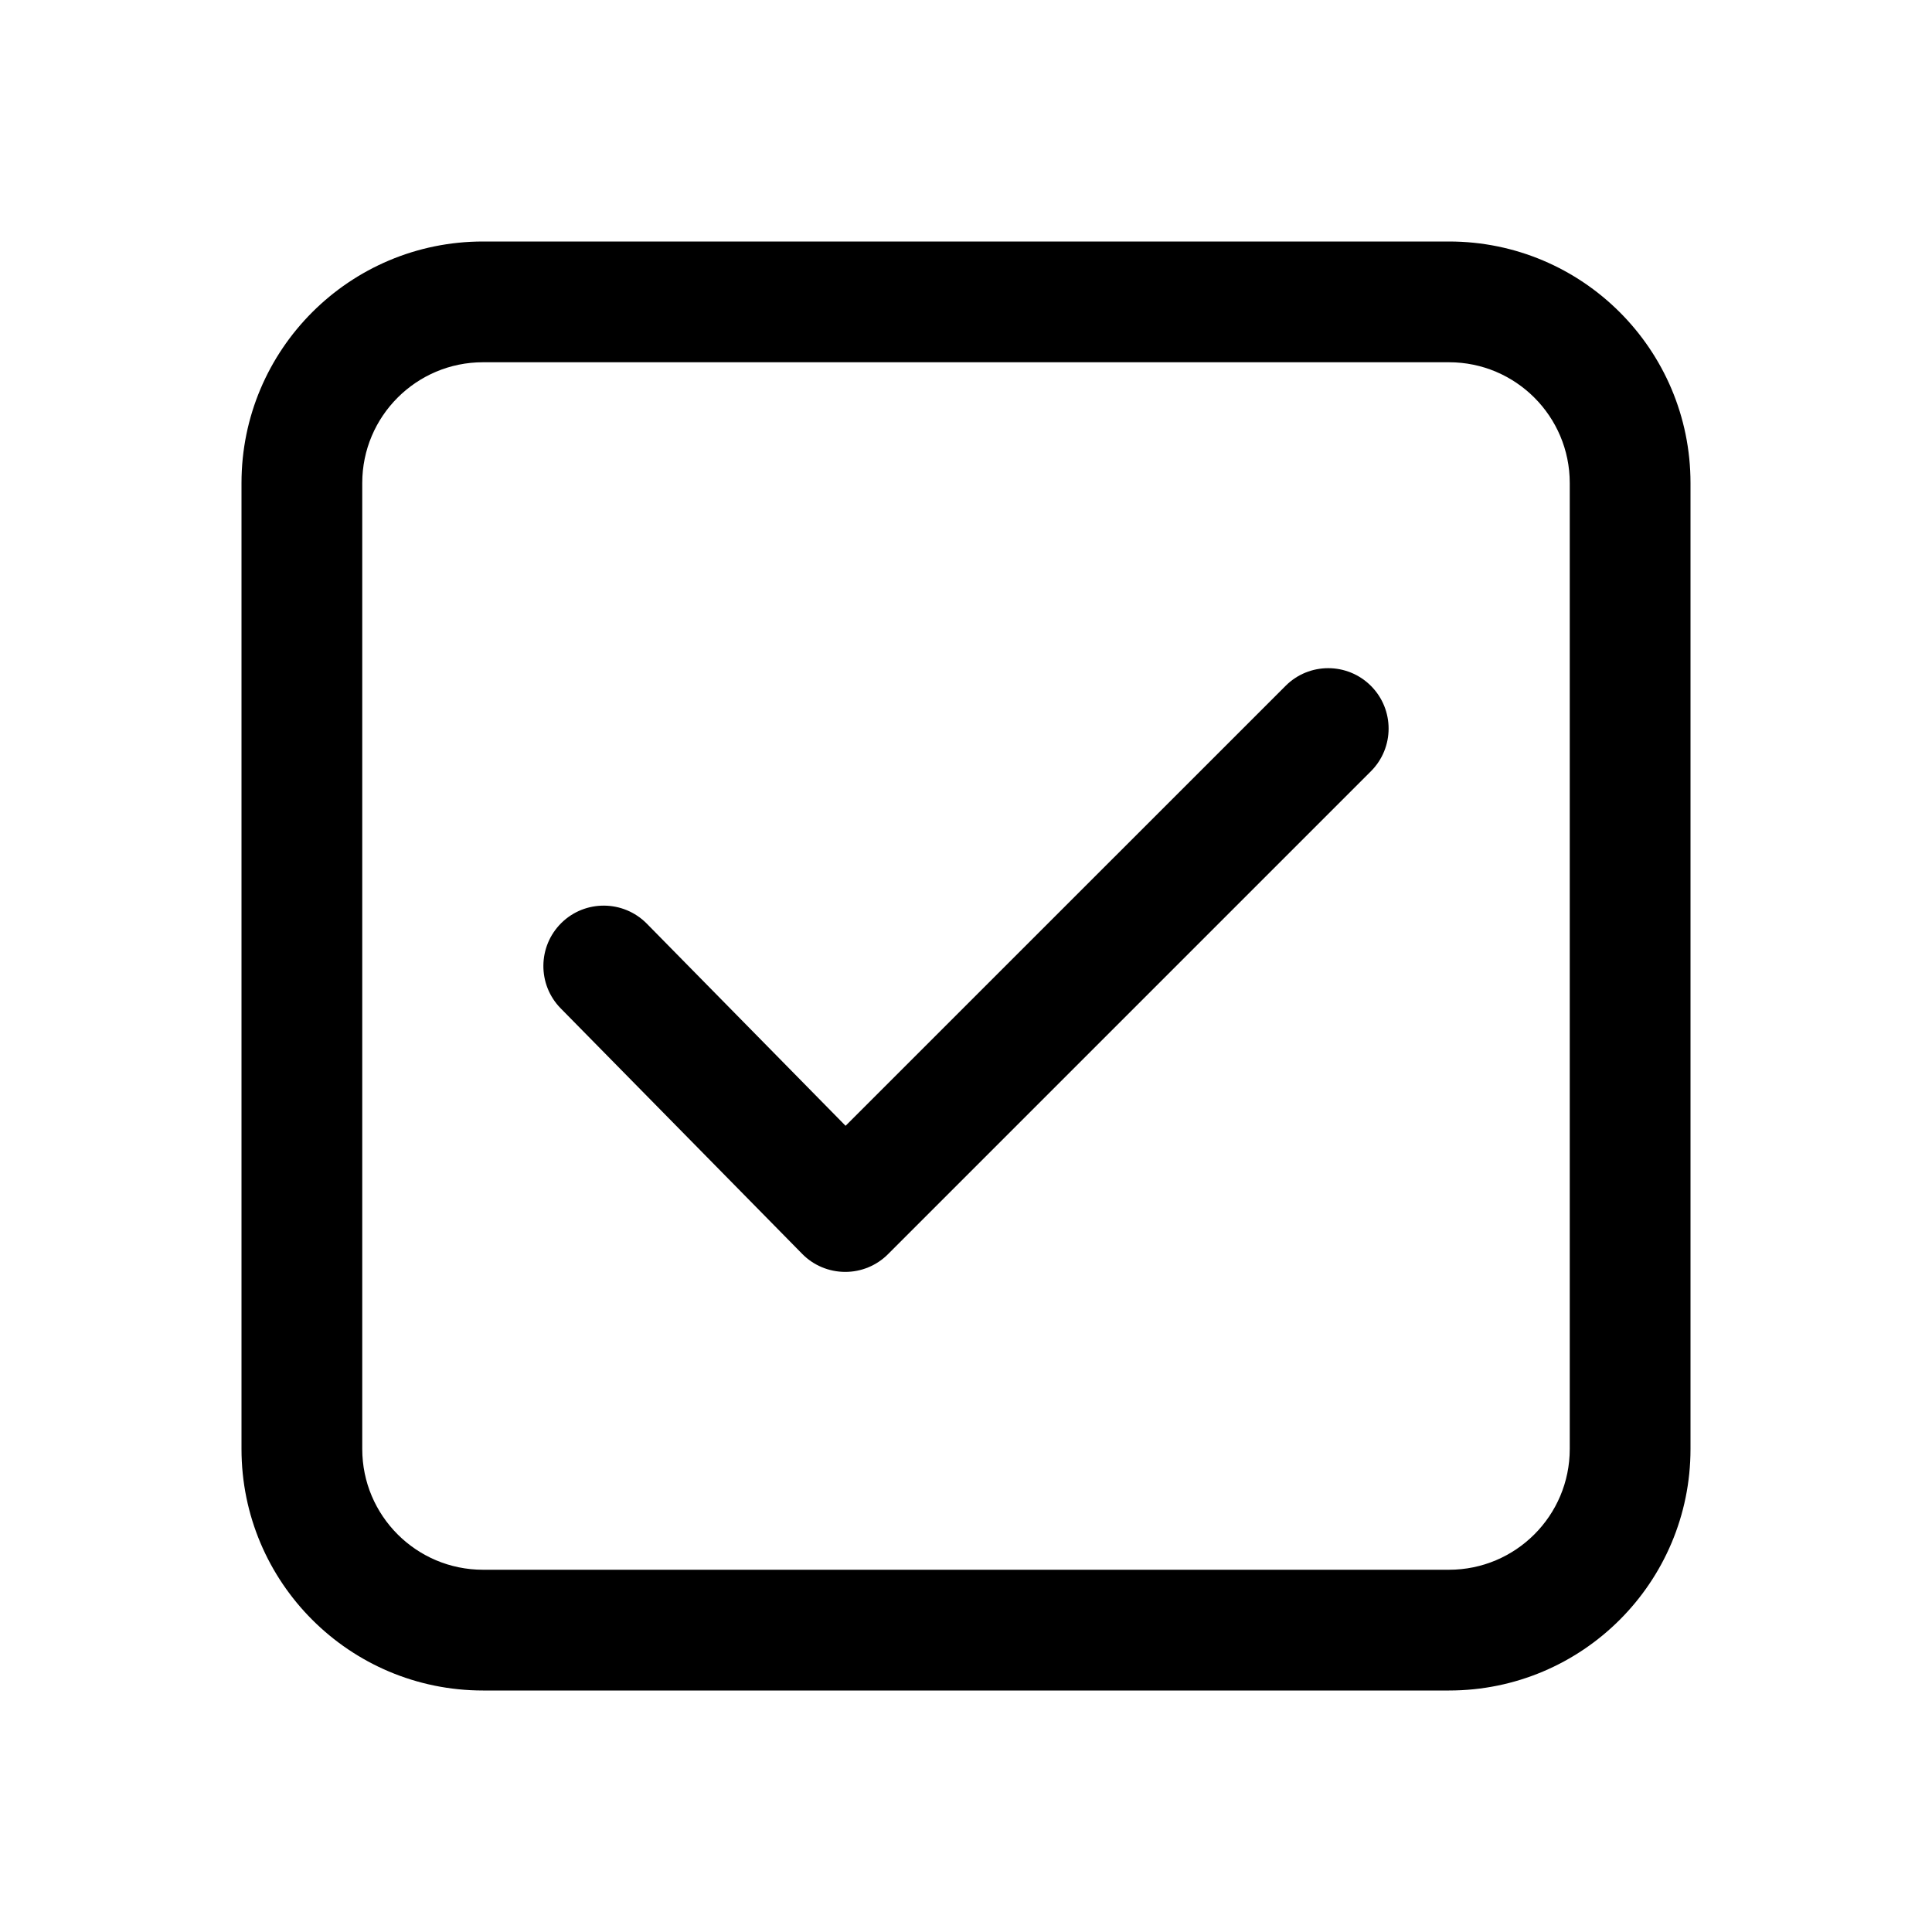
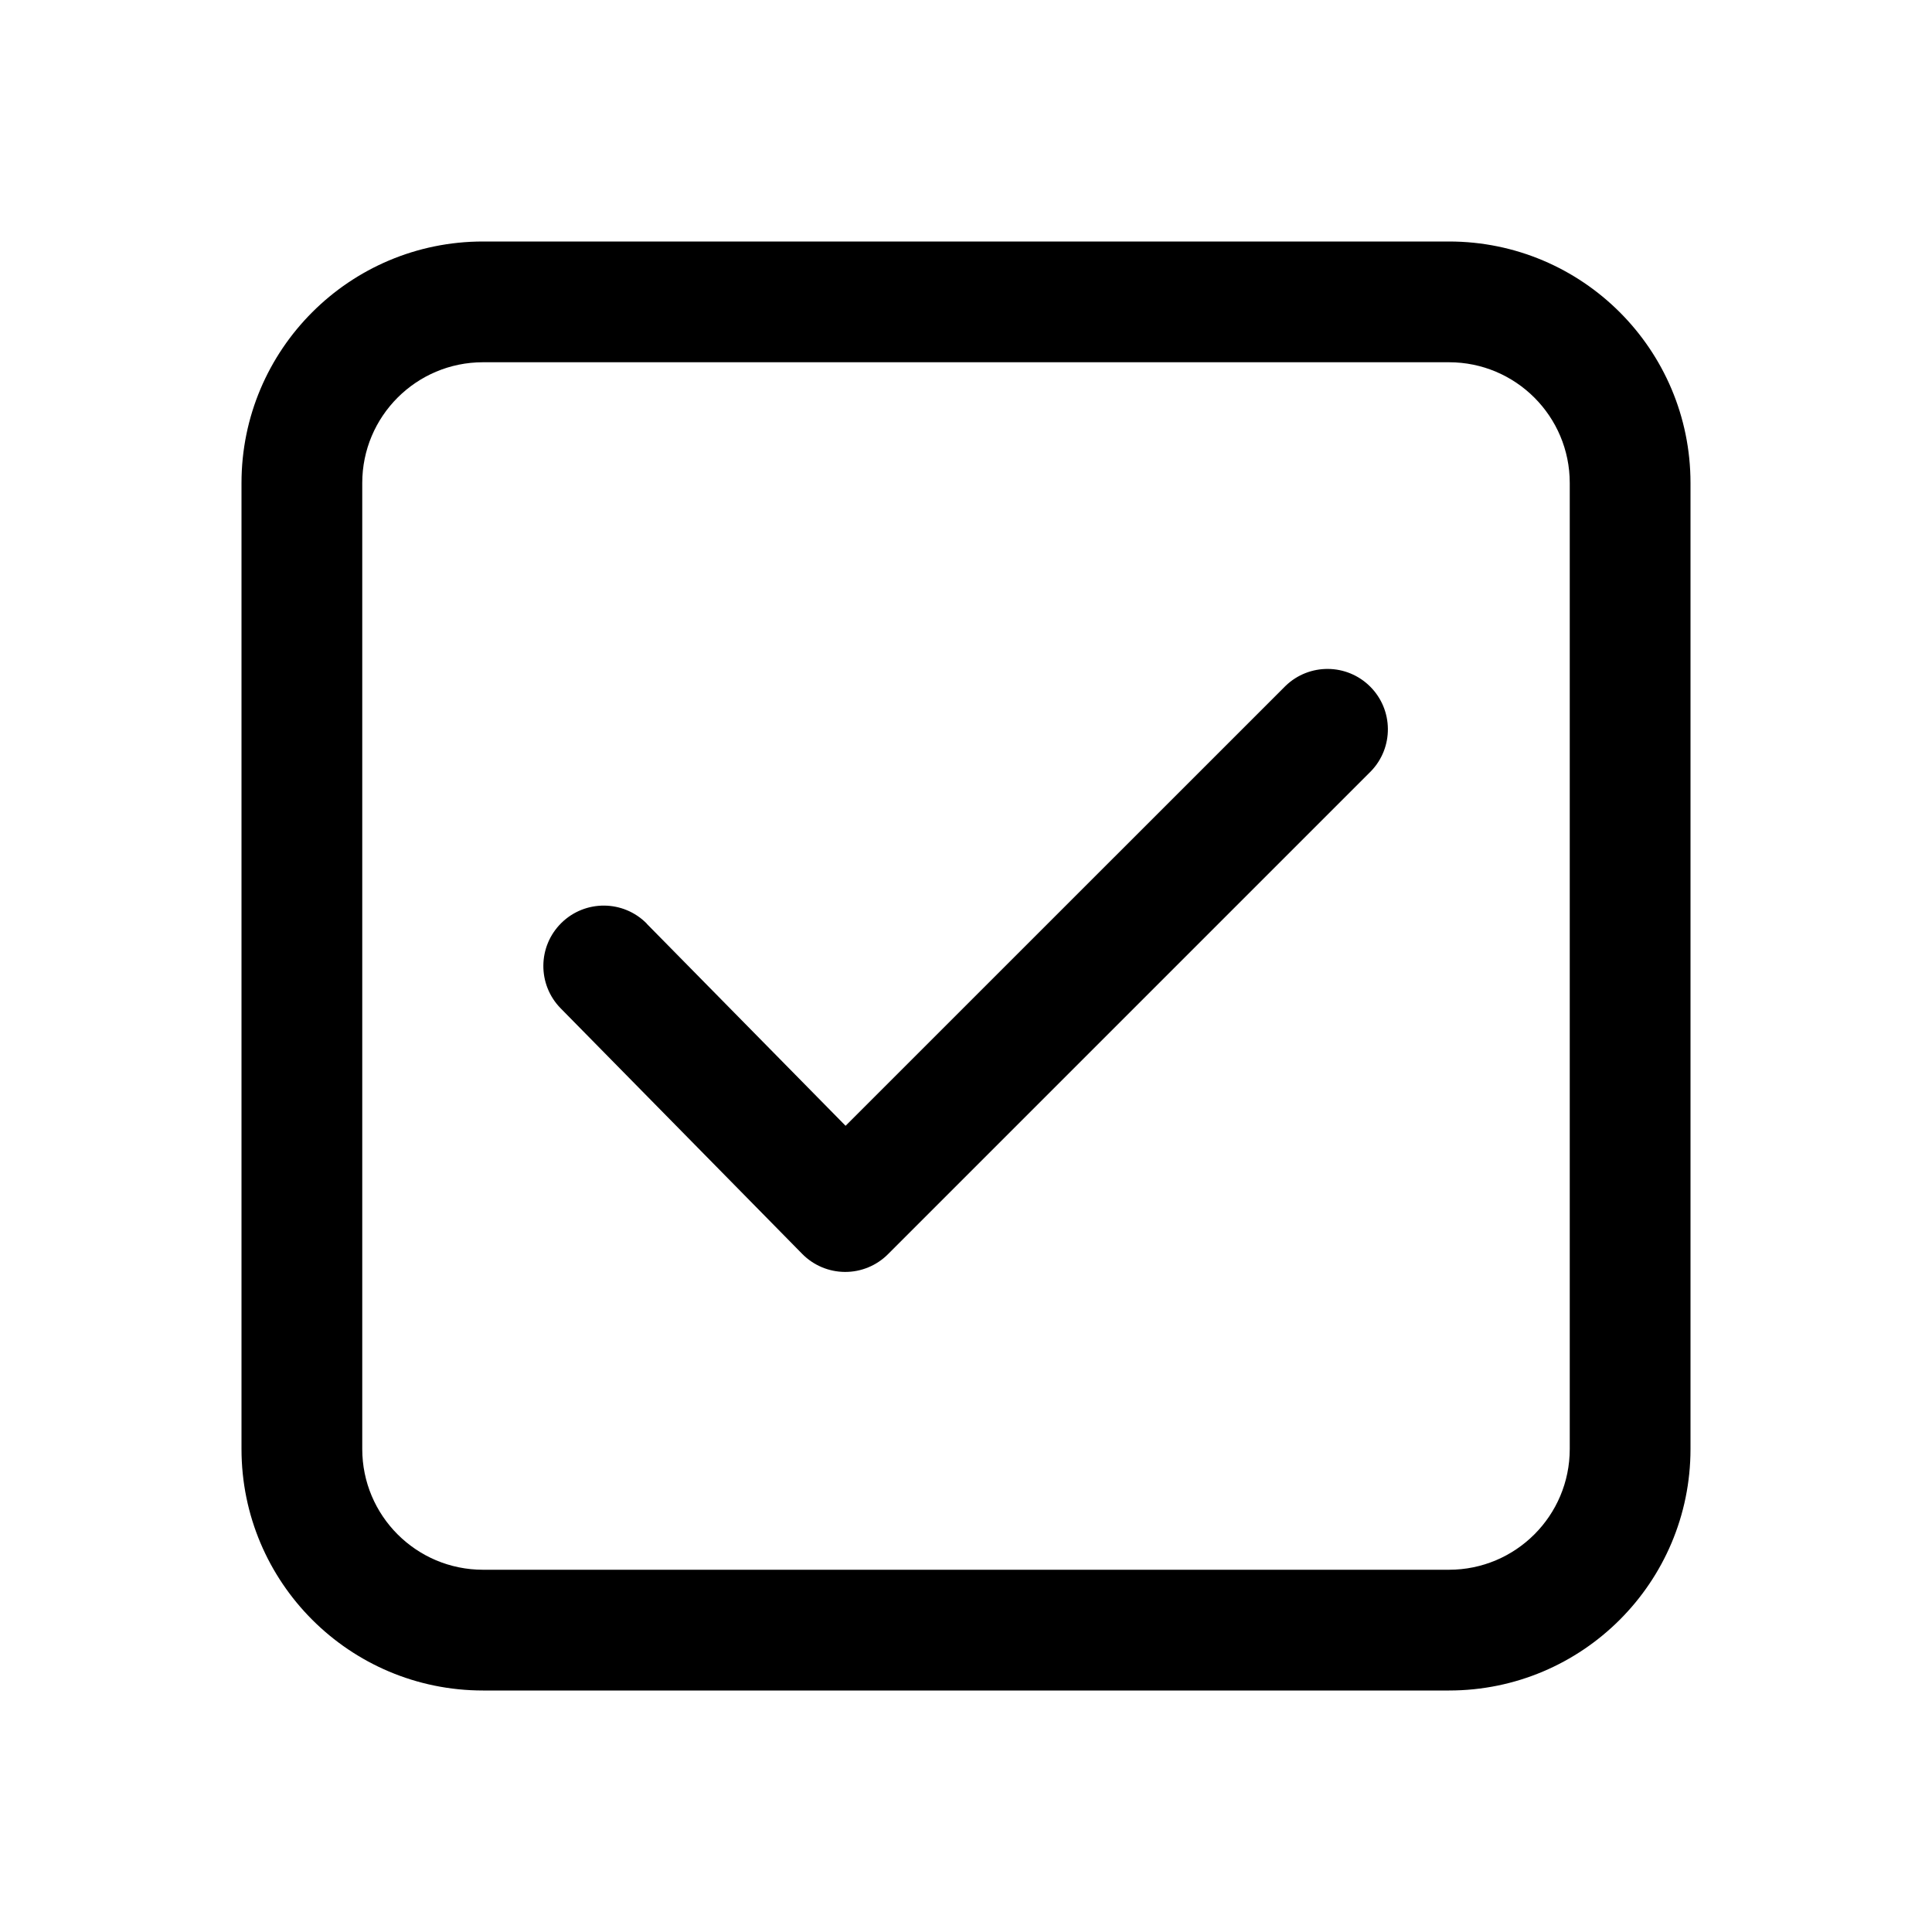
<svg xmlns="http://www.w3.org/2000/svg" viewBox="0 0 24 24" fill="currentColor" data-slot="icon">
-   <g clip-path="url(#clip0_2117_12126)">
-     <path d="M8.035 11.474C7.744 11.179 7.269 11.175 6.974 11.465C6.679 11.756 6.675 12.231 6.965 12.526L9.965 15.576C10.105 15.719 10.297 15.799 10.497 15.8C10.697 15.801 10.889 15.722 11.03 15.581L17.03 9.581C17.323 9.288 17.323 8.813 17.03 8.52C16.737 8.227 16.262 8.227 15.97 8.52L10.504 13.985L8.035 11.474Z" />
-     <path d="M3 6C3 4.343 4.343 3 6 3H18C19.657 3 21 4.343 21 6V18C21 19.657 19.657 21 18 21H6C4.343 21 3 19.657 3 18V6ZM6 4.5C5.172 4.5 4.5 5.172 4.5 6V18C4.5 18.828 5.172 19.5 6 19.5H18C18.828 19.5 19.5 18.828 19.5 18V6C19.5 5.172 18.828 4.5 18 4.5H6Z" />
+   <g clip-path="url(#a)">
+     <path d="M8.035 11.474a.75.75 0 1 0-1.07 1.052l3 3.05a.75.75 0 0 0 1.065.005l6-6a.75.75 0 0 0-1.06-1.061l-5.466 5.465-2.47-2.51Z" />
+     <path d="M3 6a3 3 0 0 1 3-3h12a3 3 0 0 1 3 3v12a3 3 0 0 1-3 3H6a3 3 0 0 1-3-3V6Zm3-1.5A1.5 1.5 0 0 0 4.5 6v12A1.5 1.5 0 0 0 6 19.5h12a1.5 1.5 0 0 0 1.5-1.5V6A1.5 1.5 0 0 0 18 4.5H6Z" />
  </g>
  <defs>
-     <clipPath id="clip0_2117_12126">
+     <clipPath id="a">
      <rect width="24" height="24" />
    </clipPath>
  </defs>
</svg>
